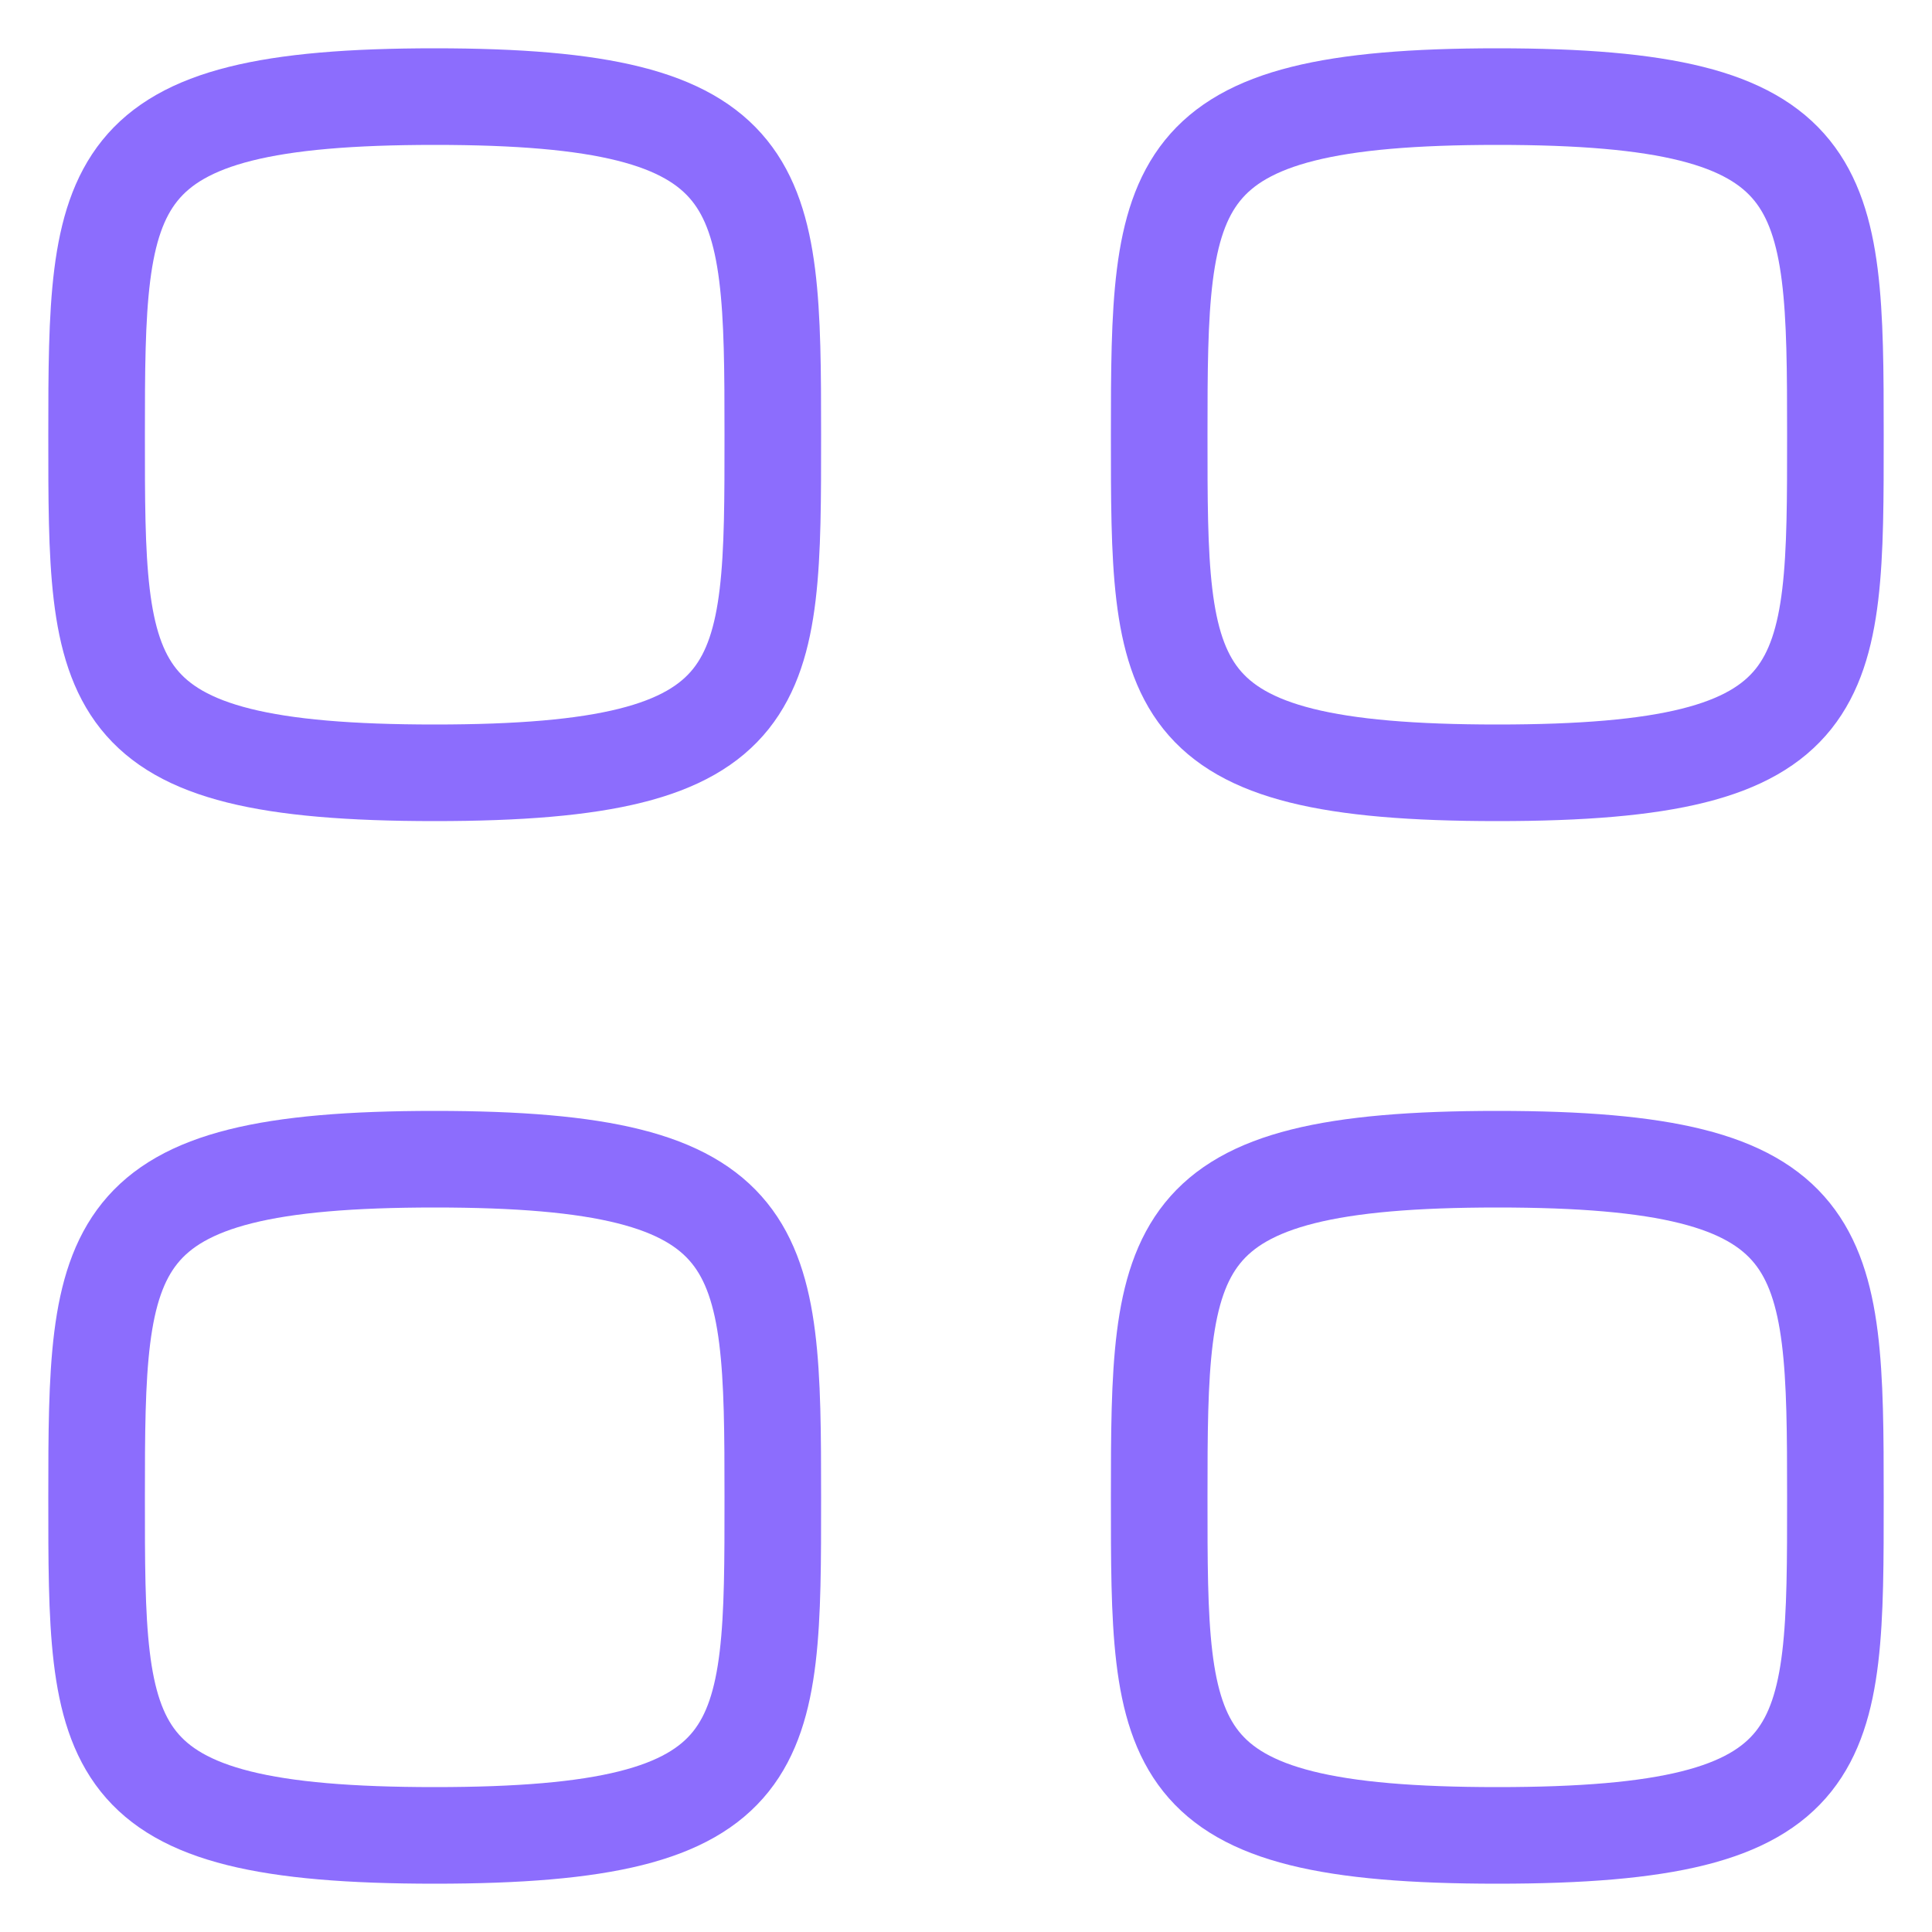
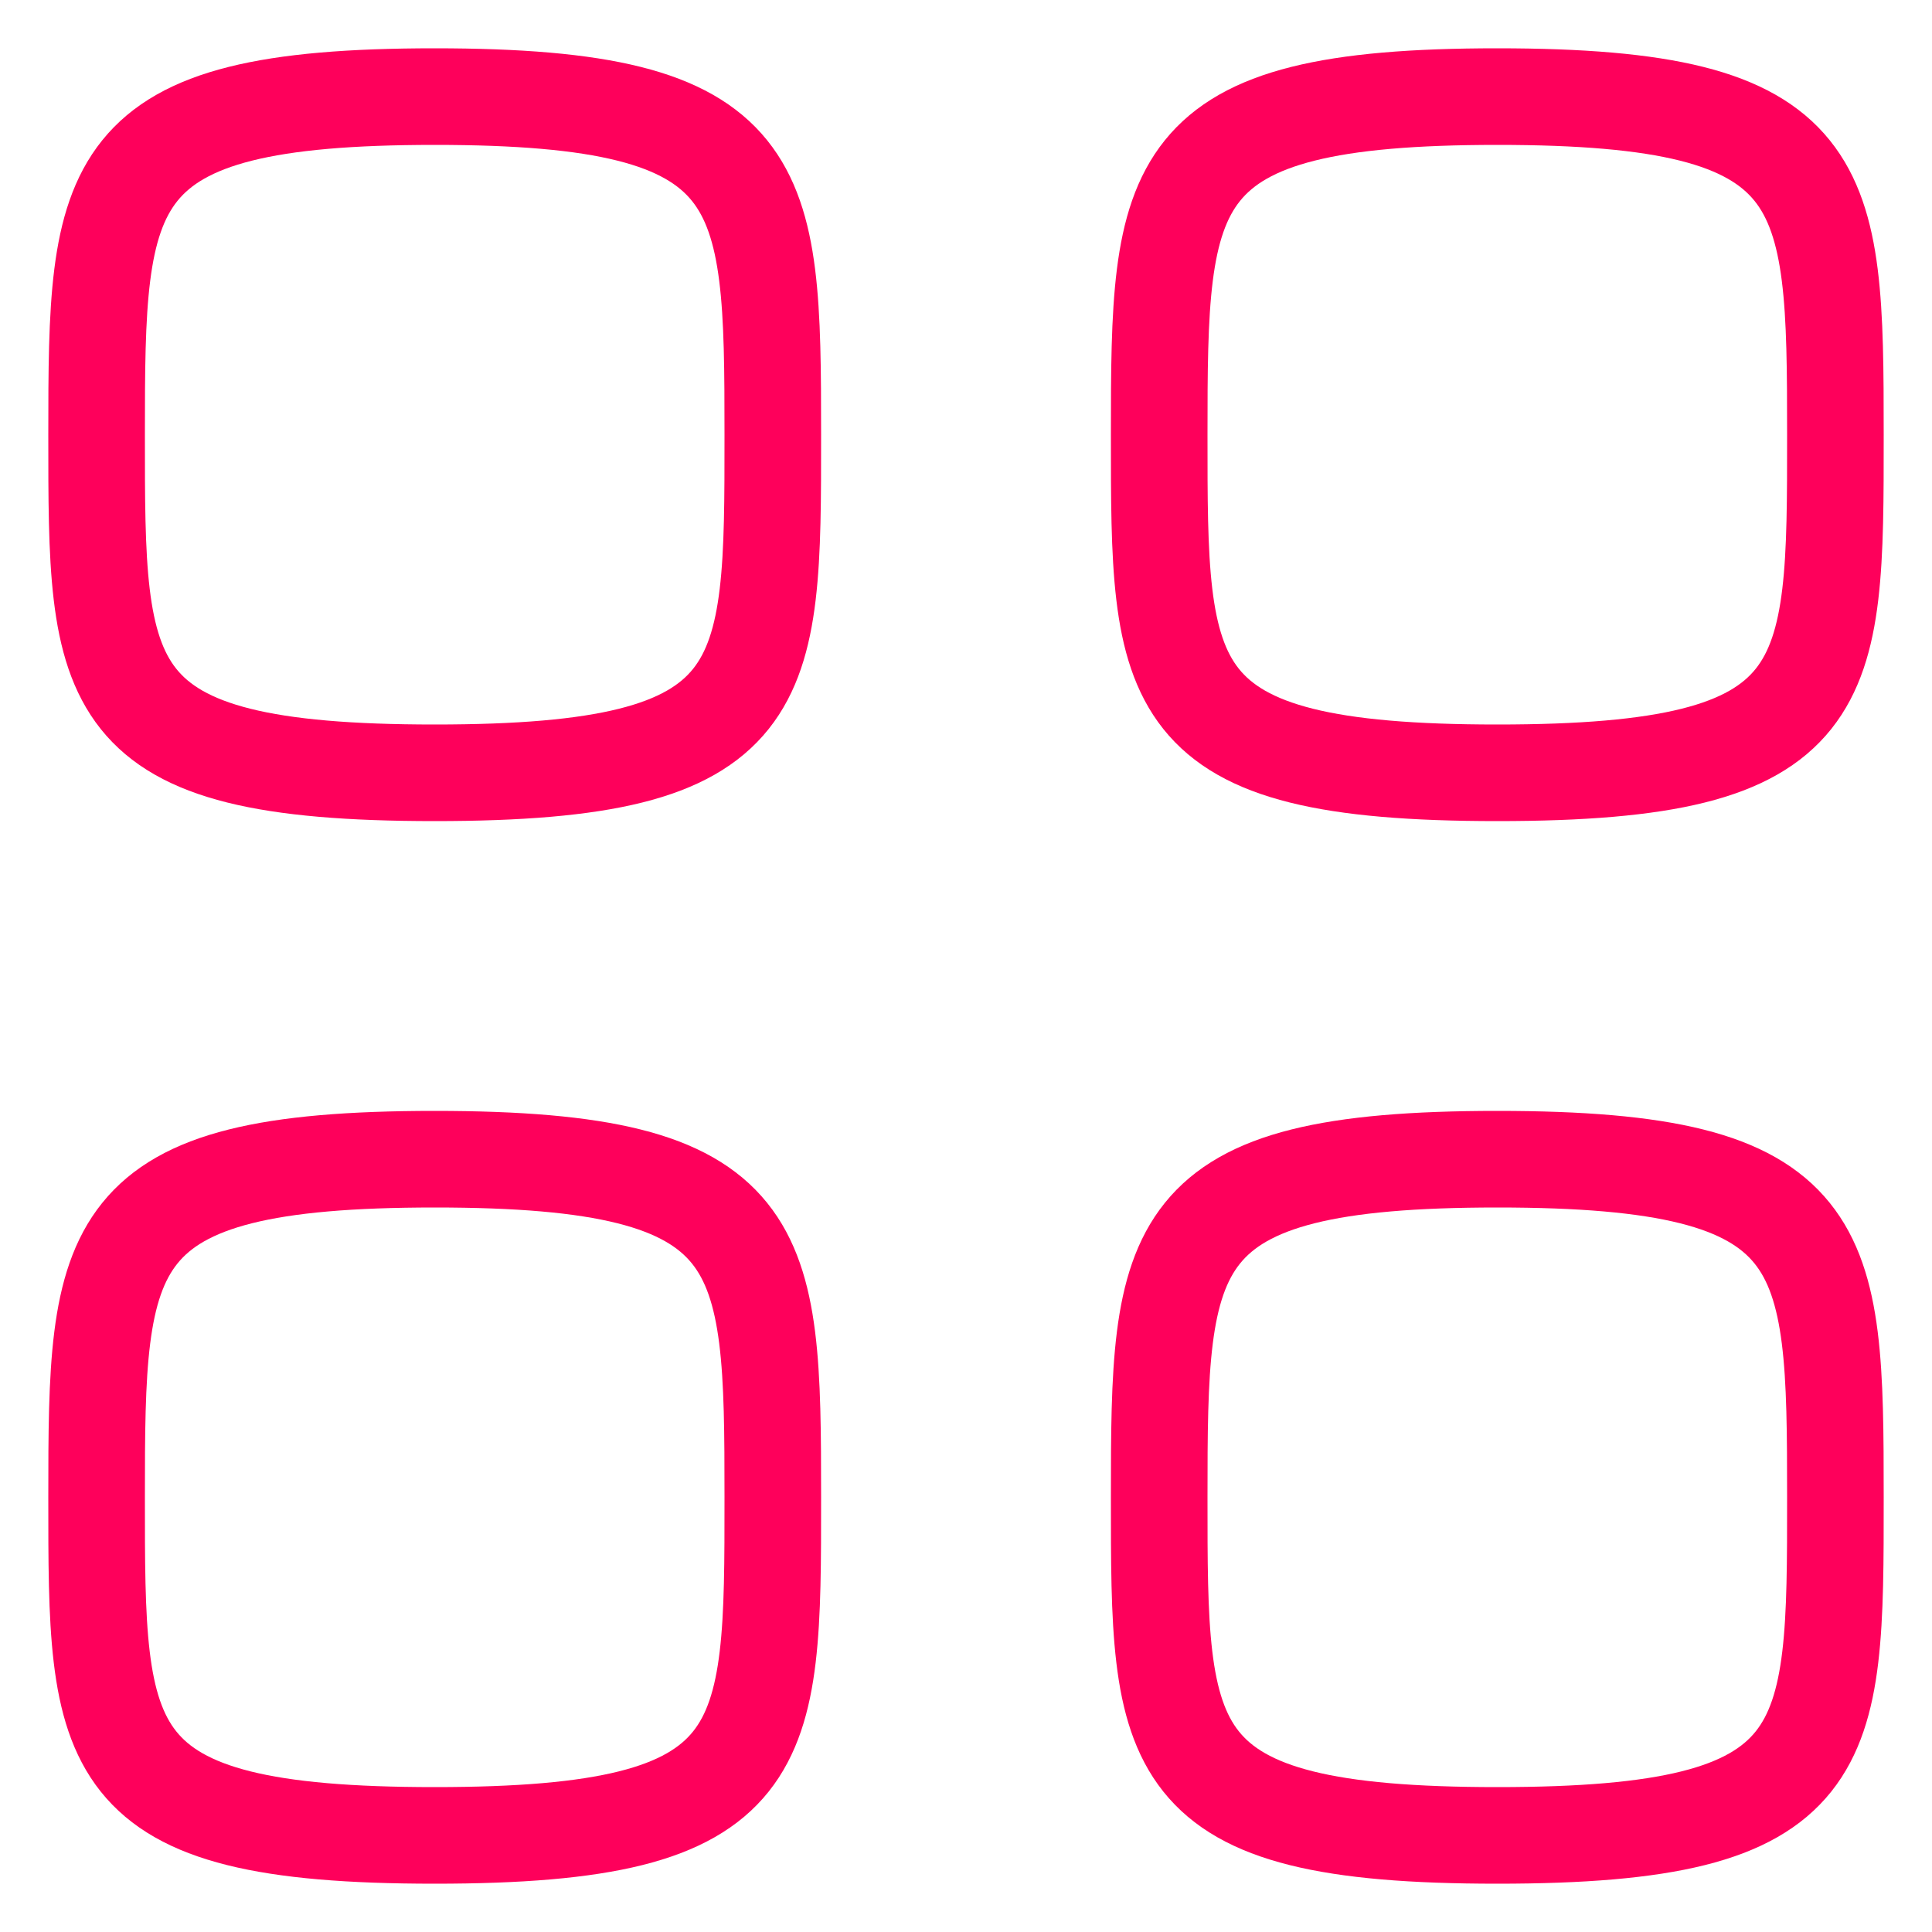
<svg xmlns="http://www.w3.org/2000/svg" width="20" height="20" fill="none" version="1.1" viewBox="0 0 20 20">
-   <path stroke="#8c6dfd" strokeOpacity="1" d="M1 4.5C1 1.875 1.028 1 4.5 1S8 1.875 8 4.5 8.011 8 4.5 8 1 7.125 1 4.5zm11 0c0-2.625.028-3.5 3.5-3.5s3.5.875 3.5 3.5.011 3.5-3.5 3.5S12 7.125 12 4.5zm-11 11c0-2.625.028-3.5 3.5-3.5s3.5.875 3.5 3.5.011 3.5-3.5 3.5S1 18.125 1 15.5zm11 0c0-2.625.028-3.5 3.5-3.5s3.5.875 3.5 3.5.011 3.5-3.5 3.5-3.5-.875-3.5-3.5z" />
+   <path stroke="#FE005B" strokeOpacity="1" d="M1 4.5C1 1.875 1.028 1 4.5 1S8 1.875 8 4.5 8.011 8 4.5 8 1 7.125 1 4.5zm11 0c0-2.625.028-3.5 3.5-3.5s3.5.875 3.5 3.5.011 3.5-3.5 3.5S12 7.125 12 4.5zm-11 11c0-2.625.028-3.5 3.5-3.5s3.5.875 3.5 3.5.011 3.5-3.5 3.5S1 18.125 1 15.5zm11 0c0-2.625.028-3.5 3.5-3.5s3.5.875 3.5 3.5.011 3.5-3.5 3.5-3.5-.875-3.5-3.5z" />
</svg>
